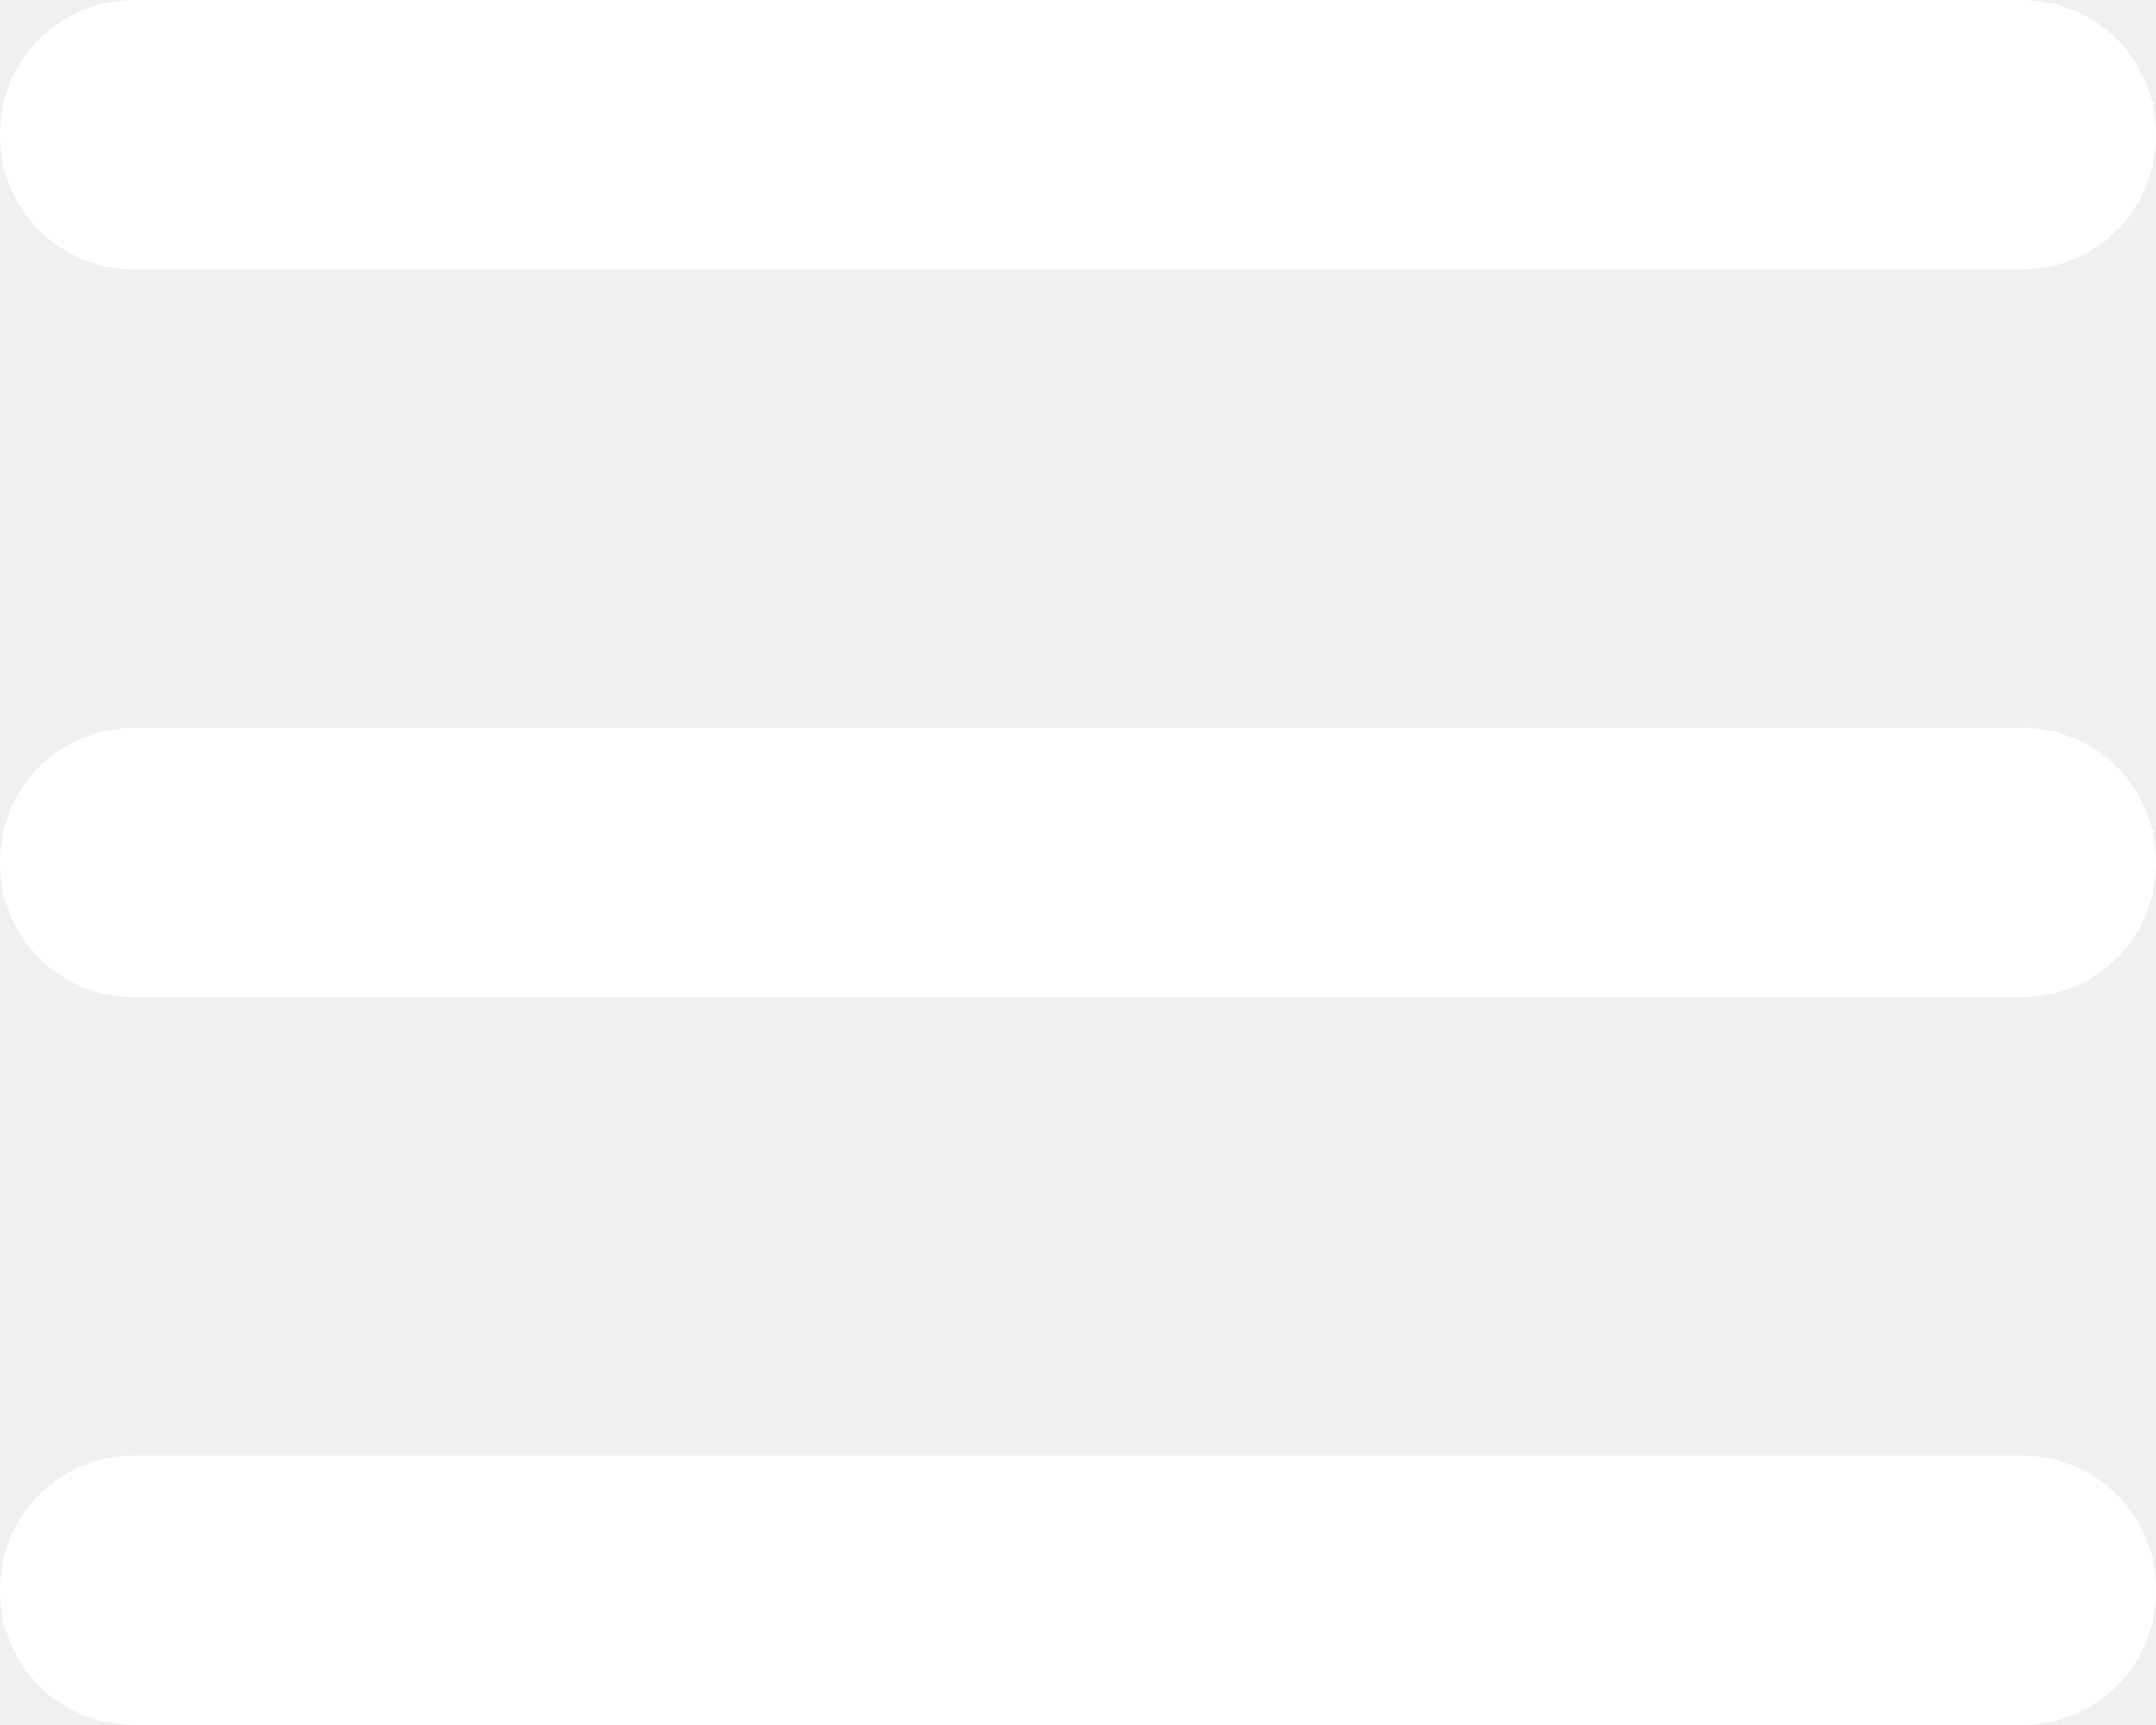
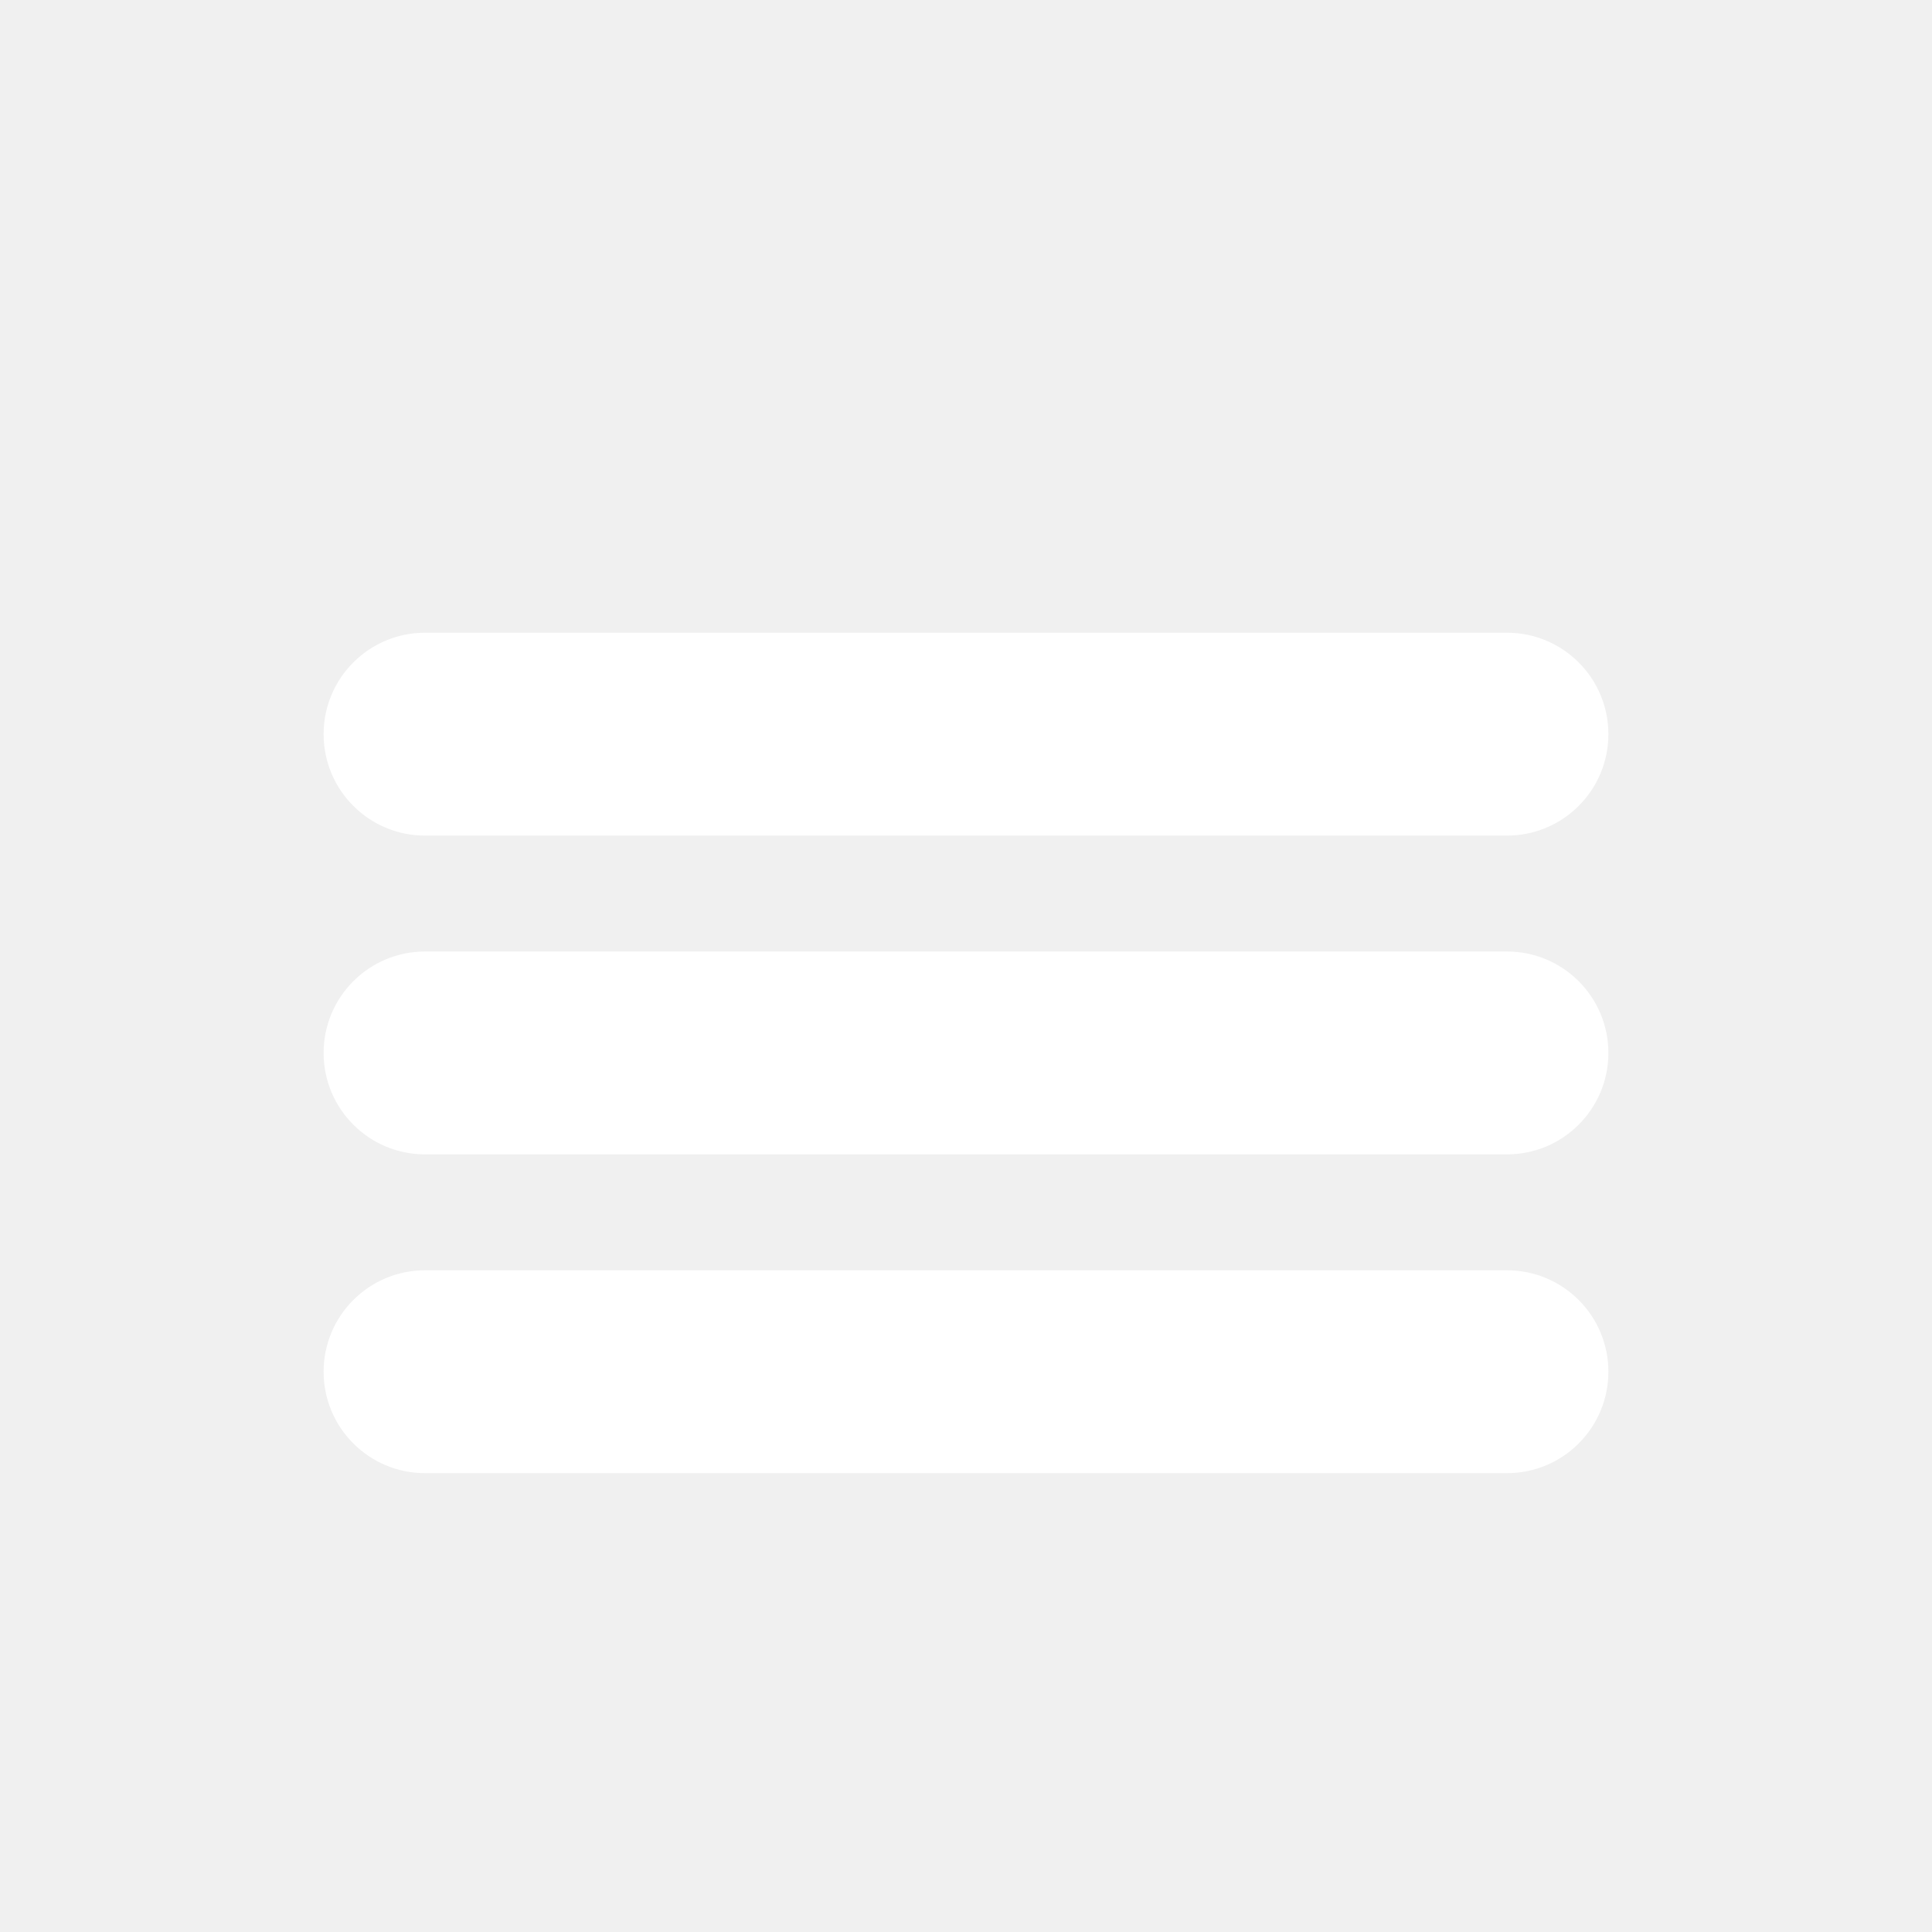
- <svg xmlns="http://www.w3.org/2000/svg" version="1.1" id="Слой_1" x="0px" y="0px" viewBox="0 0 80 64" style="enable-background:new 0 0 80 64;" xml:space="preserve">
-   <path fill="#FFFFFF" d="M75,0c2.8,0,5,2.2,5,5s-2.2,5-5,5H5c-2.8,0-5-2.2-5-5s2.2-5,5-5H75z M75,27c2.8,0,5,2.2,5,5s-2.2,5-5,5H5c-2.8,0-5-2.2-5-5  c0-2.8,2.2-5,5-5H75z M75,54c2.8,0,5,2.2,5,5s-2.2,5-5,5H5c-2.8,0-5-2.2-5-5s2.2-5,5-5H75z" />
+ <svg xmlns="http://www.w3.org/2000/svg" version="1.1" id="Layer_1" x="0px" y="0px" viewBox="0 0 400 400" style="enable-background:new 0 0 400 400;" xml:space="preserve">
+   <style type="text/css">
+ 	.st0{fill:#FFFFFF;}
+ </style>
+   <g>
+     <path class="st0" d="M312,173H88c-11.6,0-21-9.4-21-21v0c0-11.6,9.4-21,21-21h224c11.6,0,21,9.4,21,21v0   C333,163.6,323.6,173,312,173z" />
+   </g>
+   <g>
+     <path class="st0" d="M312,239H88c-11.6,0-21-9.4-21-21v0c0-11.6,9.4-21,21-21h224c11.6,0,21,9.4,21,21v0   C333,229.6,323.6,239,312,239z" />
+   </g>
+   <g>
+     <path class="st0" d="M312,305H88c-11.6,0-21-9.4-21-21v0c0-11.6,9.4-21,21-21h224c11.6,0,21,9.4,21,21v0   C333,295.6,323.6,305,312,305z" />
+   </g>
</svg>
